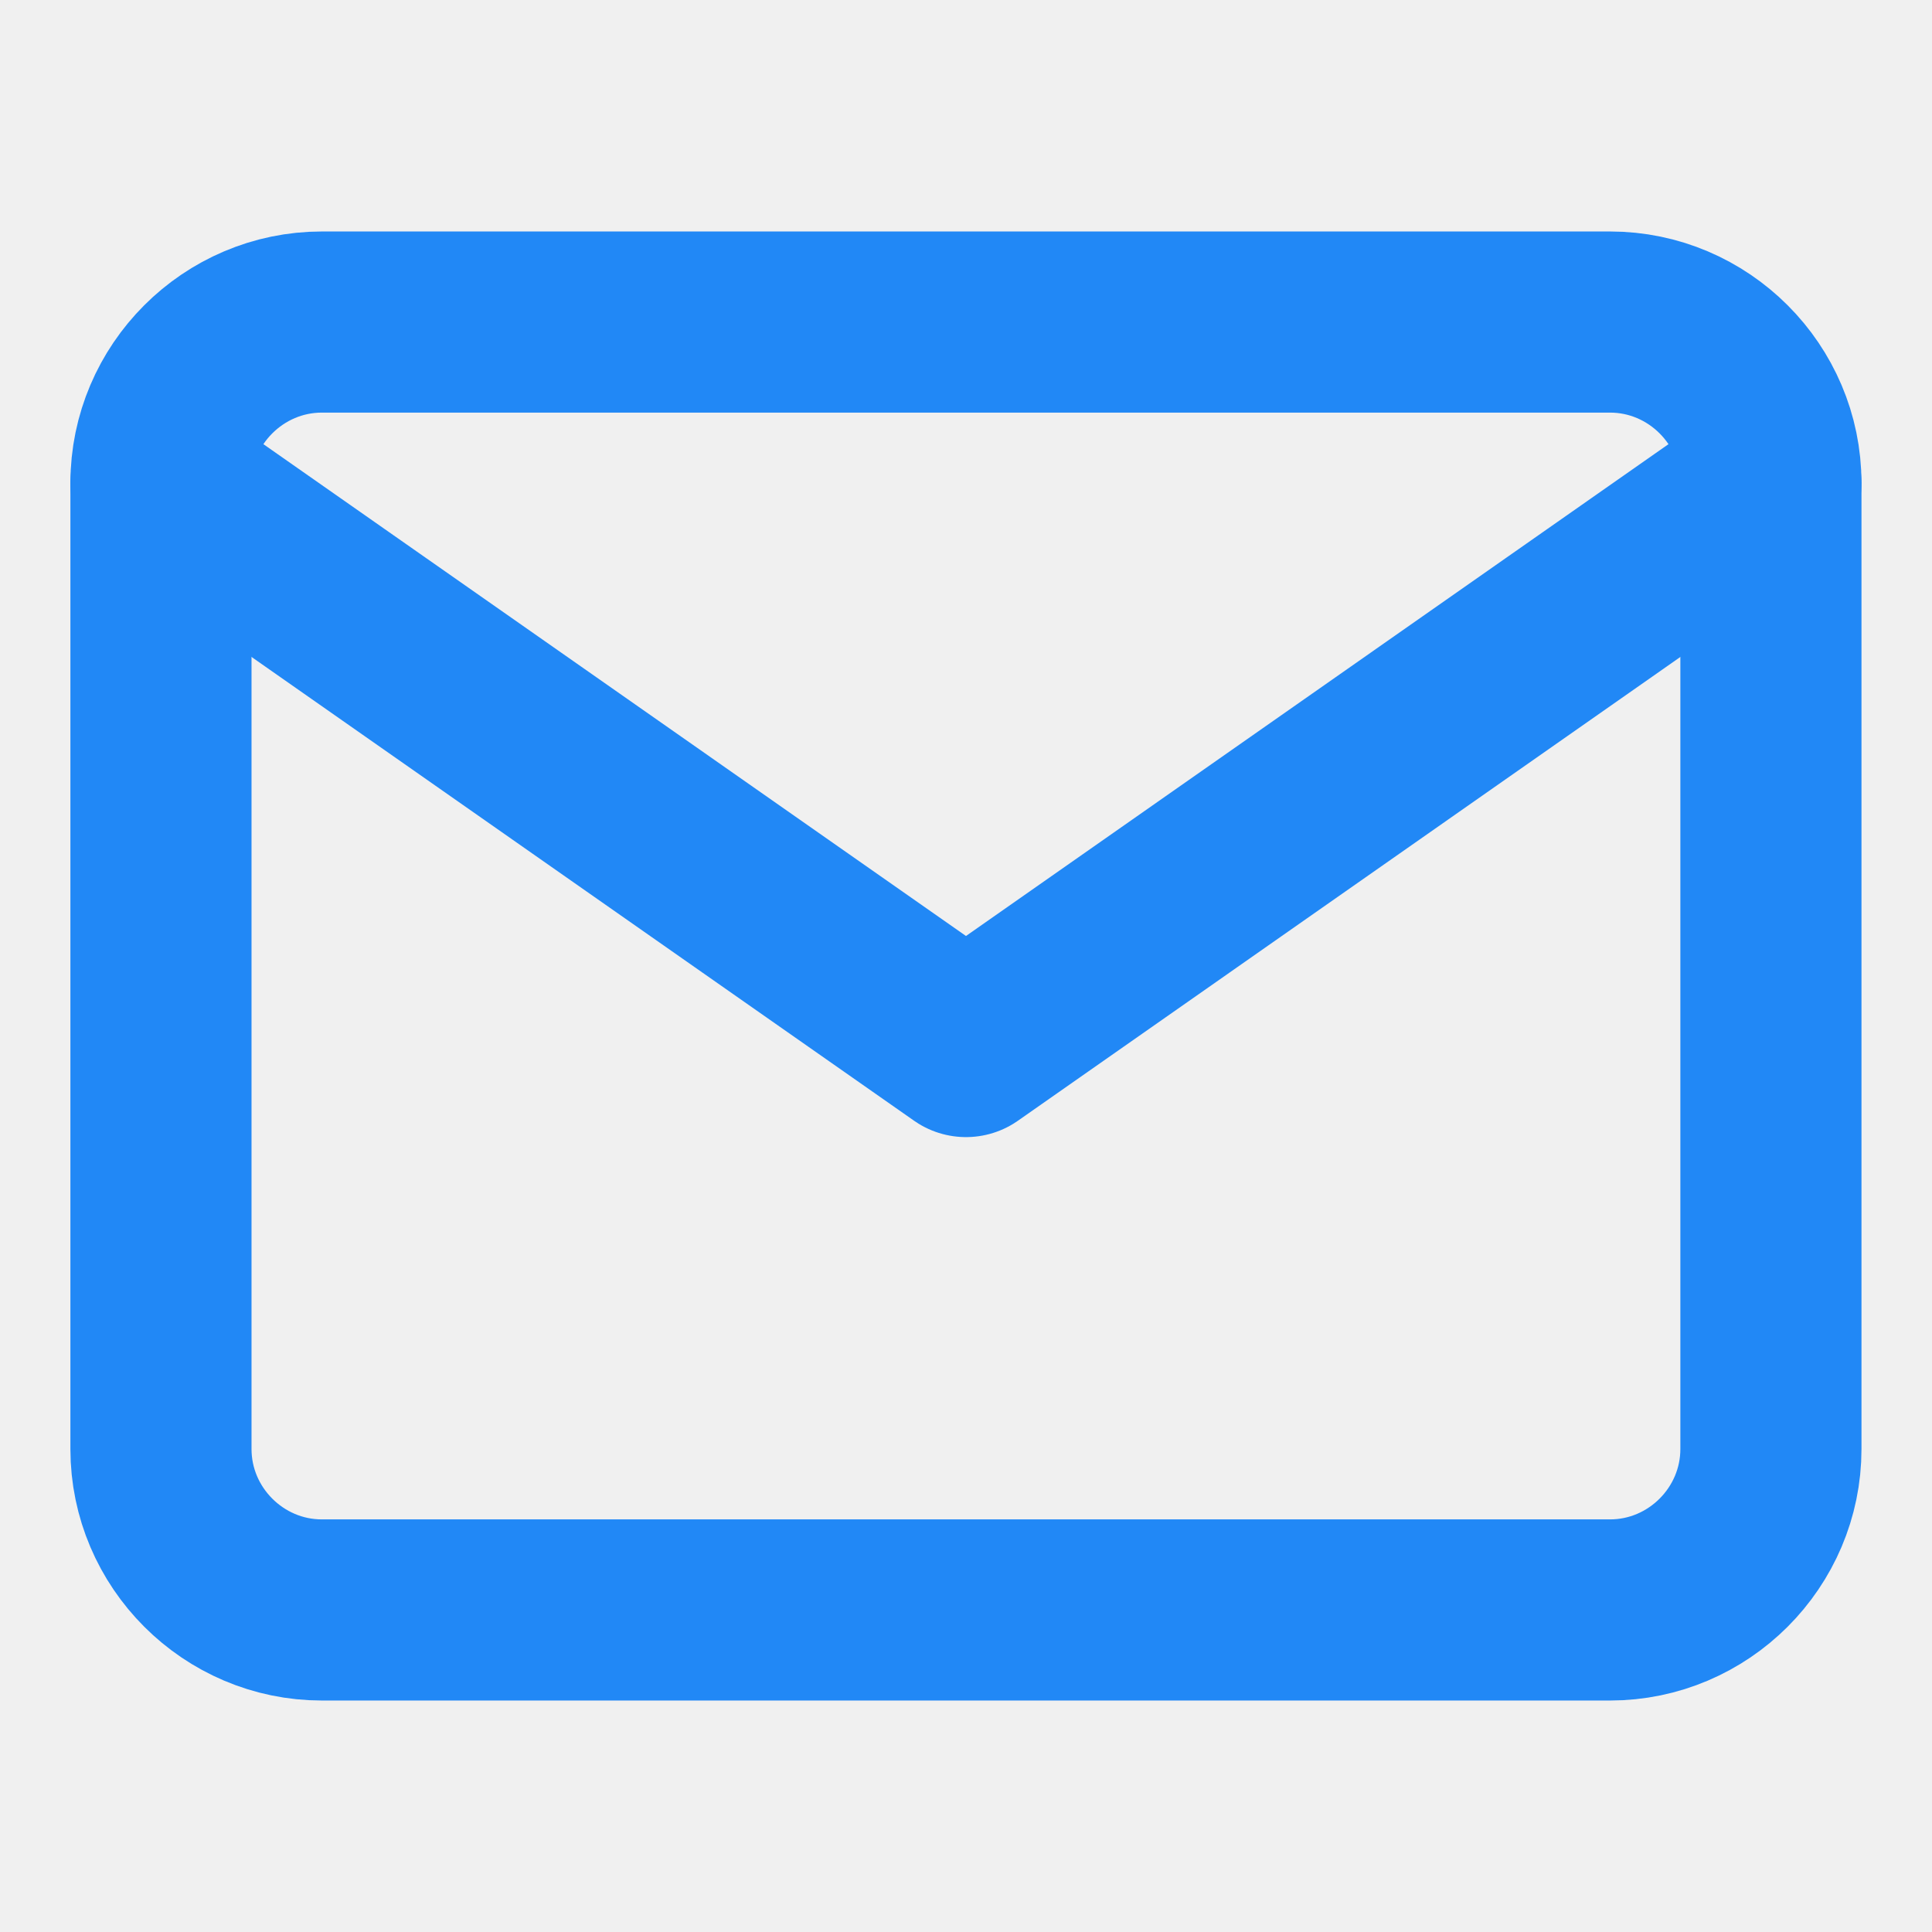
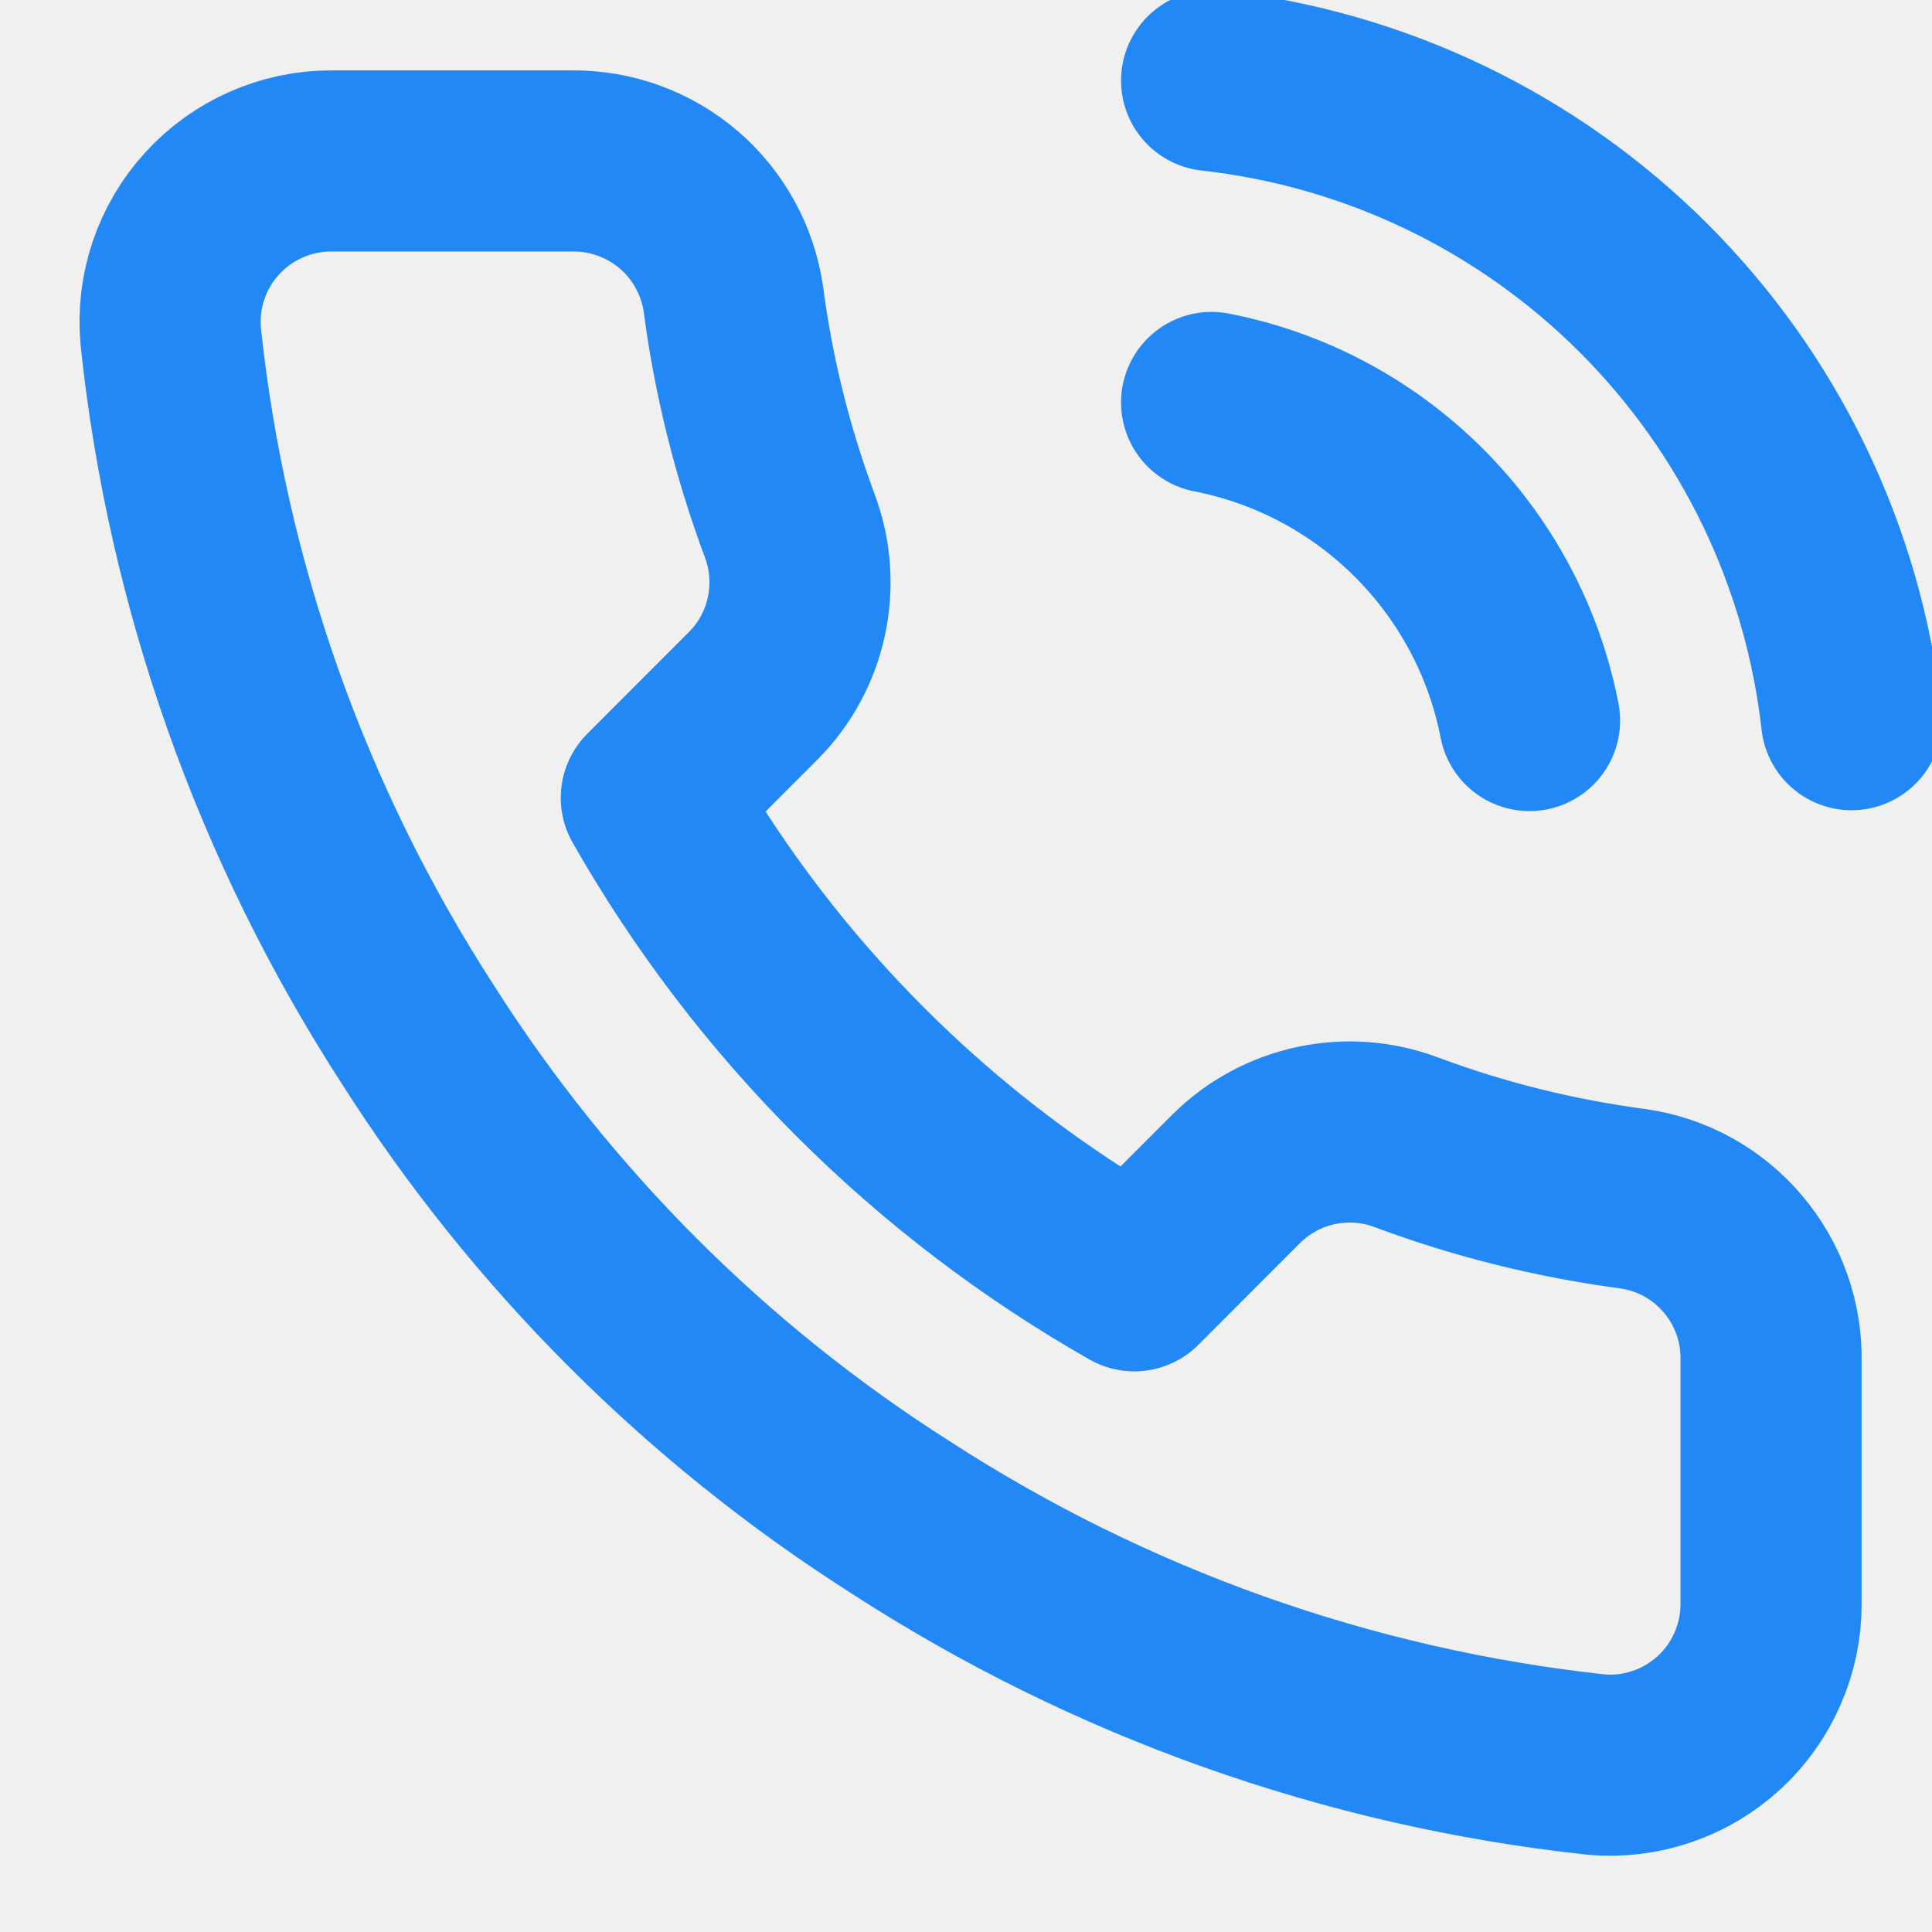
<svg xmlns="http://www.w3.org/2000/svg" width="16" height="16" viewBox="0 0 16 16" fill="none">
-   <path d="M2.666 2.667H13.333C14.066 2.667 14.666 3.267 14.666 4V12C14.666 12.733 14.066 13.333 13.333 13.333H2.666C1.933 13.333 1.333 12.733 1.333 12V4C1.333 3.267 1.933 2.667 2.666 2.667Z" stroke="#2188F6" stroke-width="1.5" stroke-linecap="round" stroke-linejoin="round" />
-   <path d="M14.666 4L8 8.667L1.333 4" stroke="#2188F6" stroke-width="1.5" stroke-linecap="round" stroke-linejoin="round" />
+   <g clip-path="url(#linkclip0_223_9736)">
+     <path d="M10.034 3.333C10.685 3.46 11.283 3.779 11.752 4.248C12.221 4.717 12.54 5.315 12.667 5.967M10.034 0.667C11.386 0.817 12.648 1.423 13.611 2.385C14.574 3.347 15.182 4.607 15.334 5.96M14.667 11.28V13.28C14.668 13.466 14.63 13.649 14.555 13.819C14.481 13.99 14.372 14.142 14.235 14.268C14.098 14.393 13.937 14.489 13.761 14.548C13.585 14.608 13.399 14.63 13.214 14.613C11.162 14.39 9.192 13.689 7.46 12.567C5.849 11.543 4.484 10.177 3.46 8.567C2.334 6.827 1.632 4.847 1.414 2.787C1.397 2.602 1.419 2.416 1.478 2.241C1.537 2.066 1.632 1.904 1.757 1.768C1.882 1.631 2.033 1.522 2.203 1.447C2.372 1.372 2.555 1.333 2.74 1.333H4.74C5.064 1.33 5.377 1.445 5.623 1.656C5.868 1.867 6.028 2.16 6.074 2.48C6.158 3.12 6.315 3.748 6.54 4.353C6.63 4.592 6.649 4.851 6.596 5.101C6.543 5.35 6.42 5.579 6.24 5.76L5.394 6.607C6.343 8.276 7.725 9.658 9.394 10.607L10.24 9.76C10.421 9.581 10.65 9.457 10.9 9.404C11.149 9.351 11.408 9.37 11.647 9.46C12.252 9.686 12.88 9.842 13.52 9.927C13.844 9.972 14.14 10.135 14.351 10.385C14.563 10.634 14.675 10.953 14.667 11.28Z" stroke="#2188F6" stroke-width="1.5" stroke-linecap="round" stroke-linejoin="round" />
+   </g>
+   <defs>
+     <clipPath id="clip0_223_9736">
+       <rect width="16" height="16" fill="white" />
+     </clipPath>
+   </defs>
</svg>
